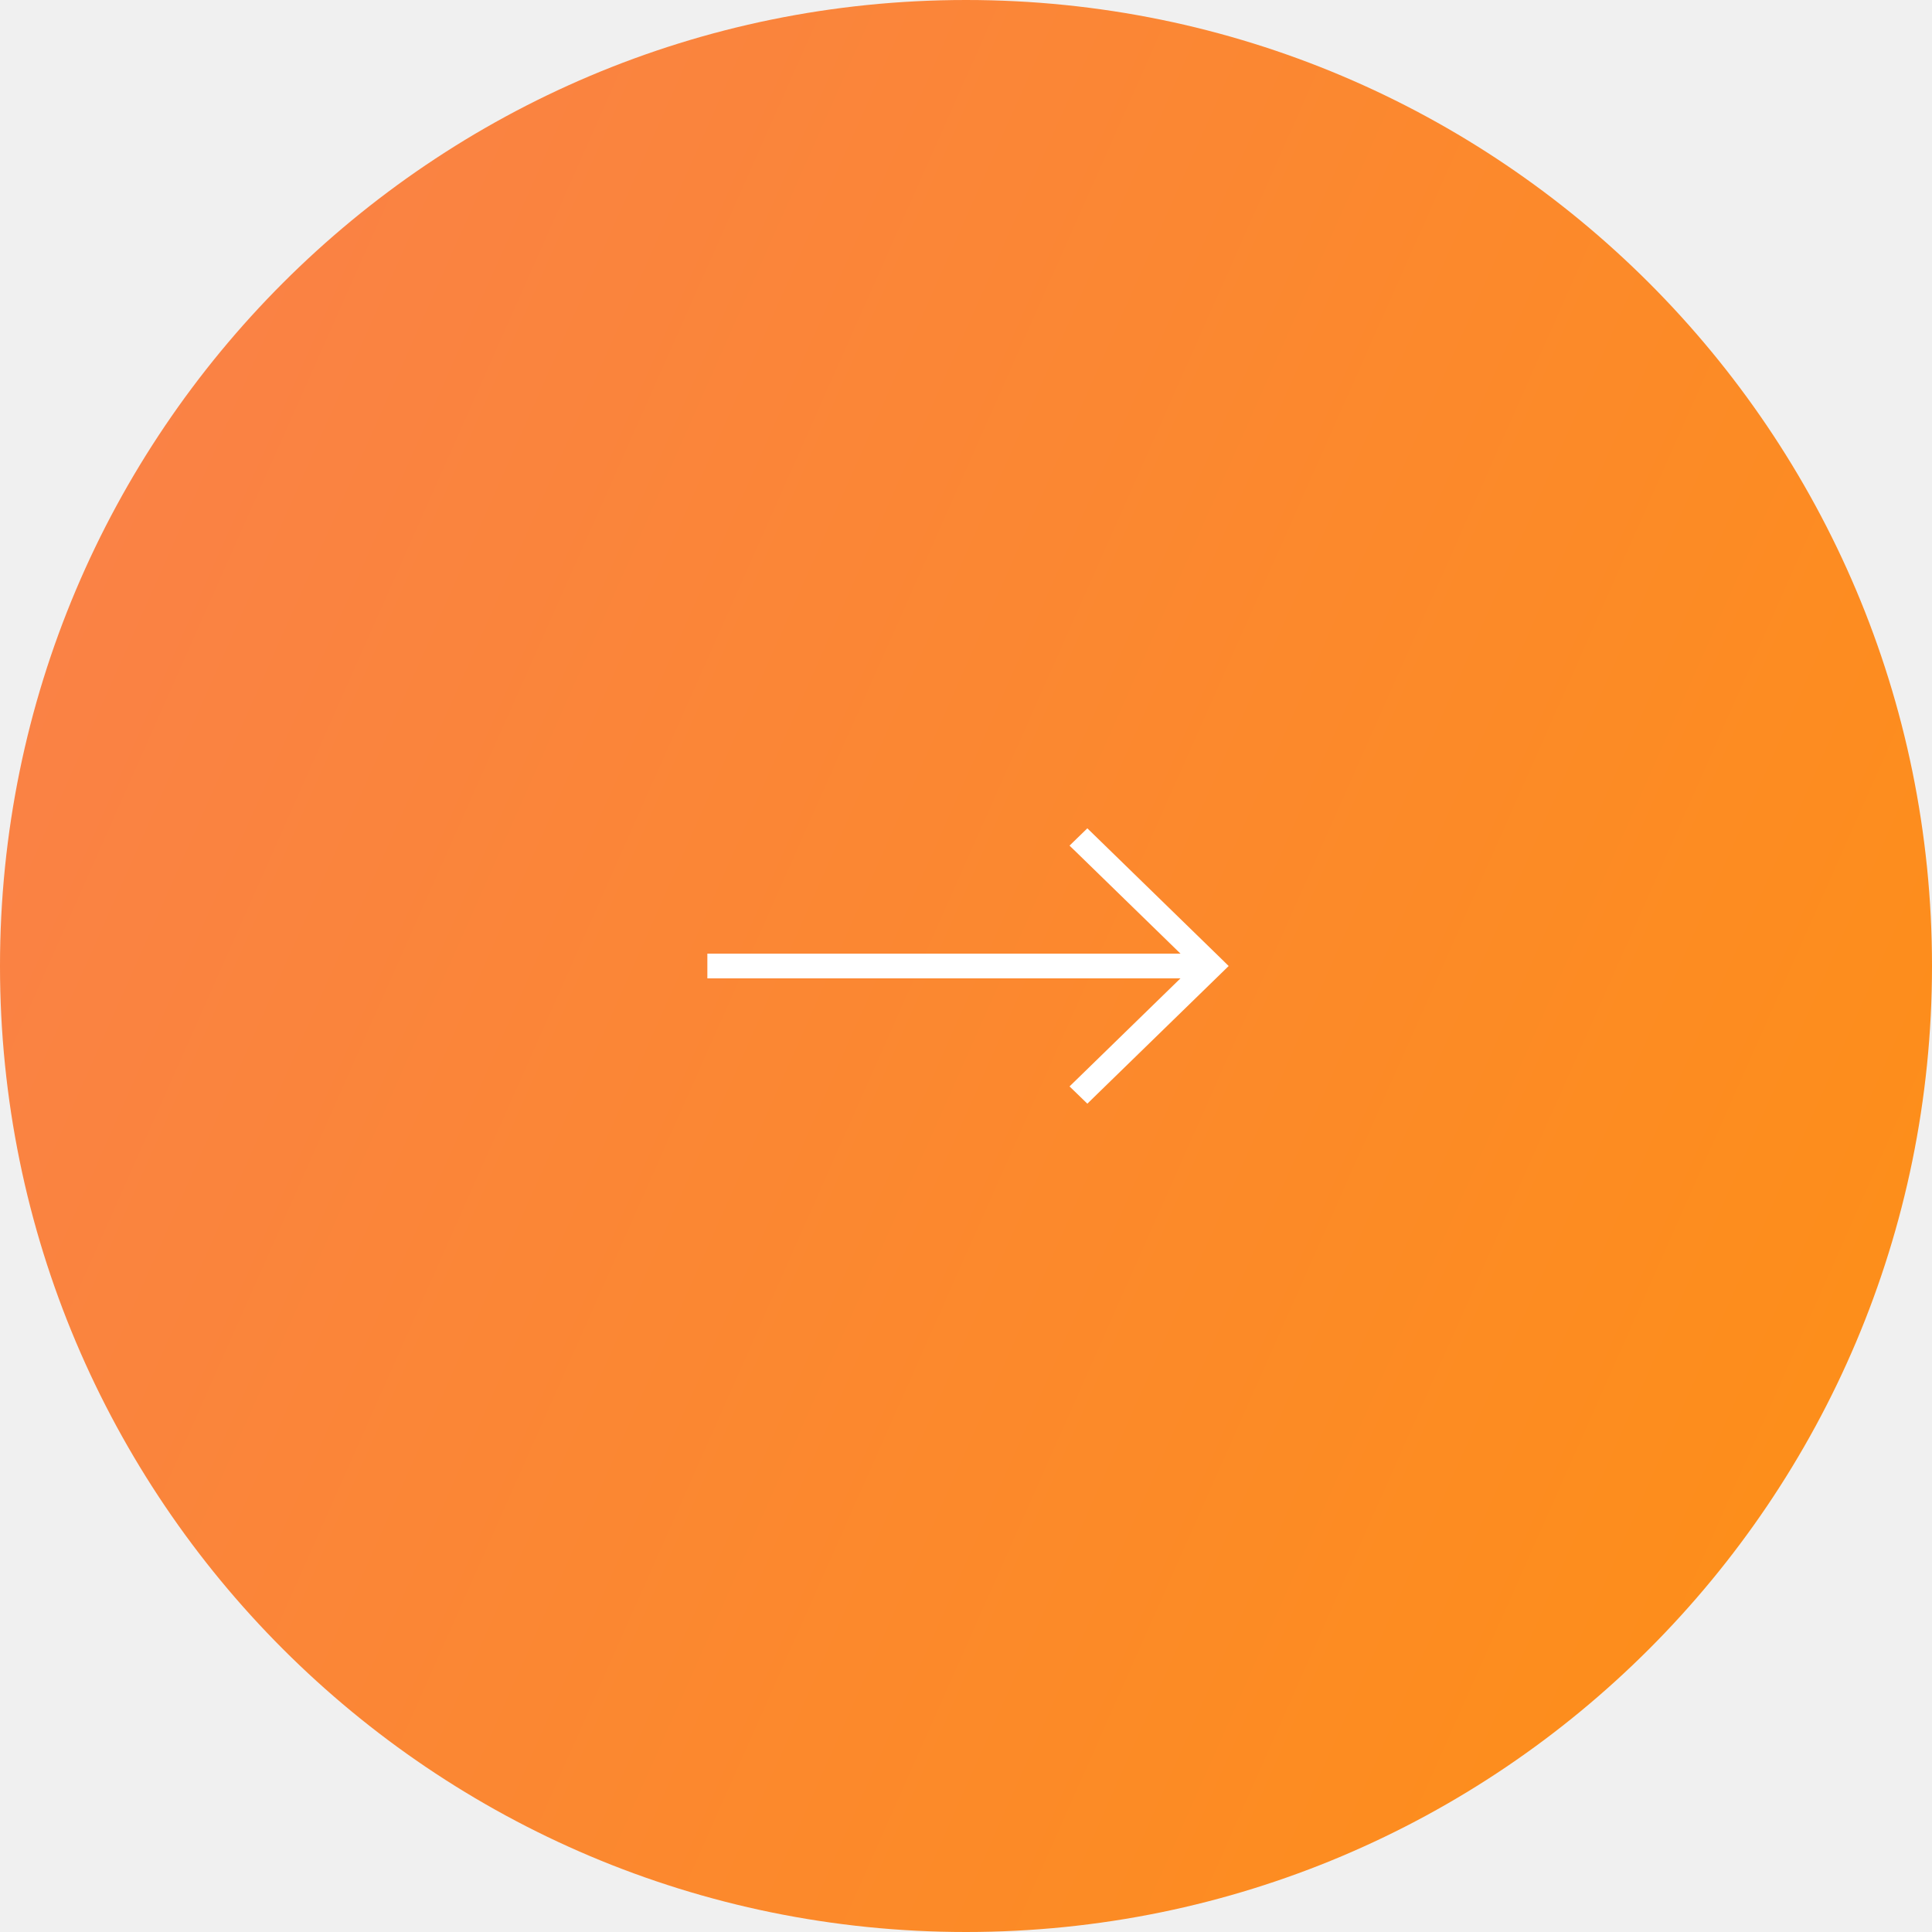
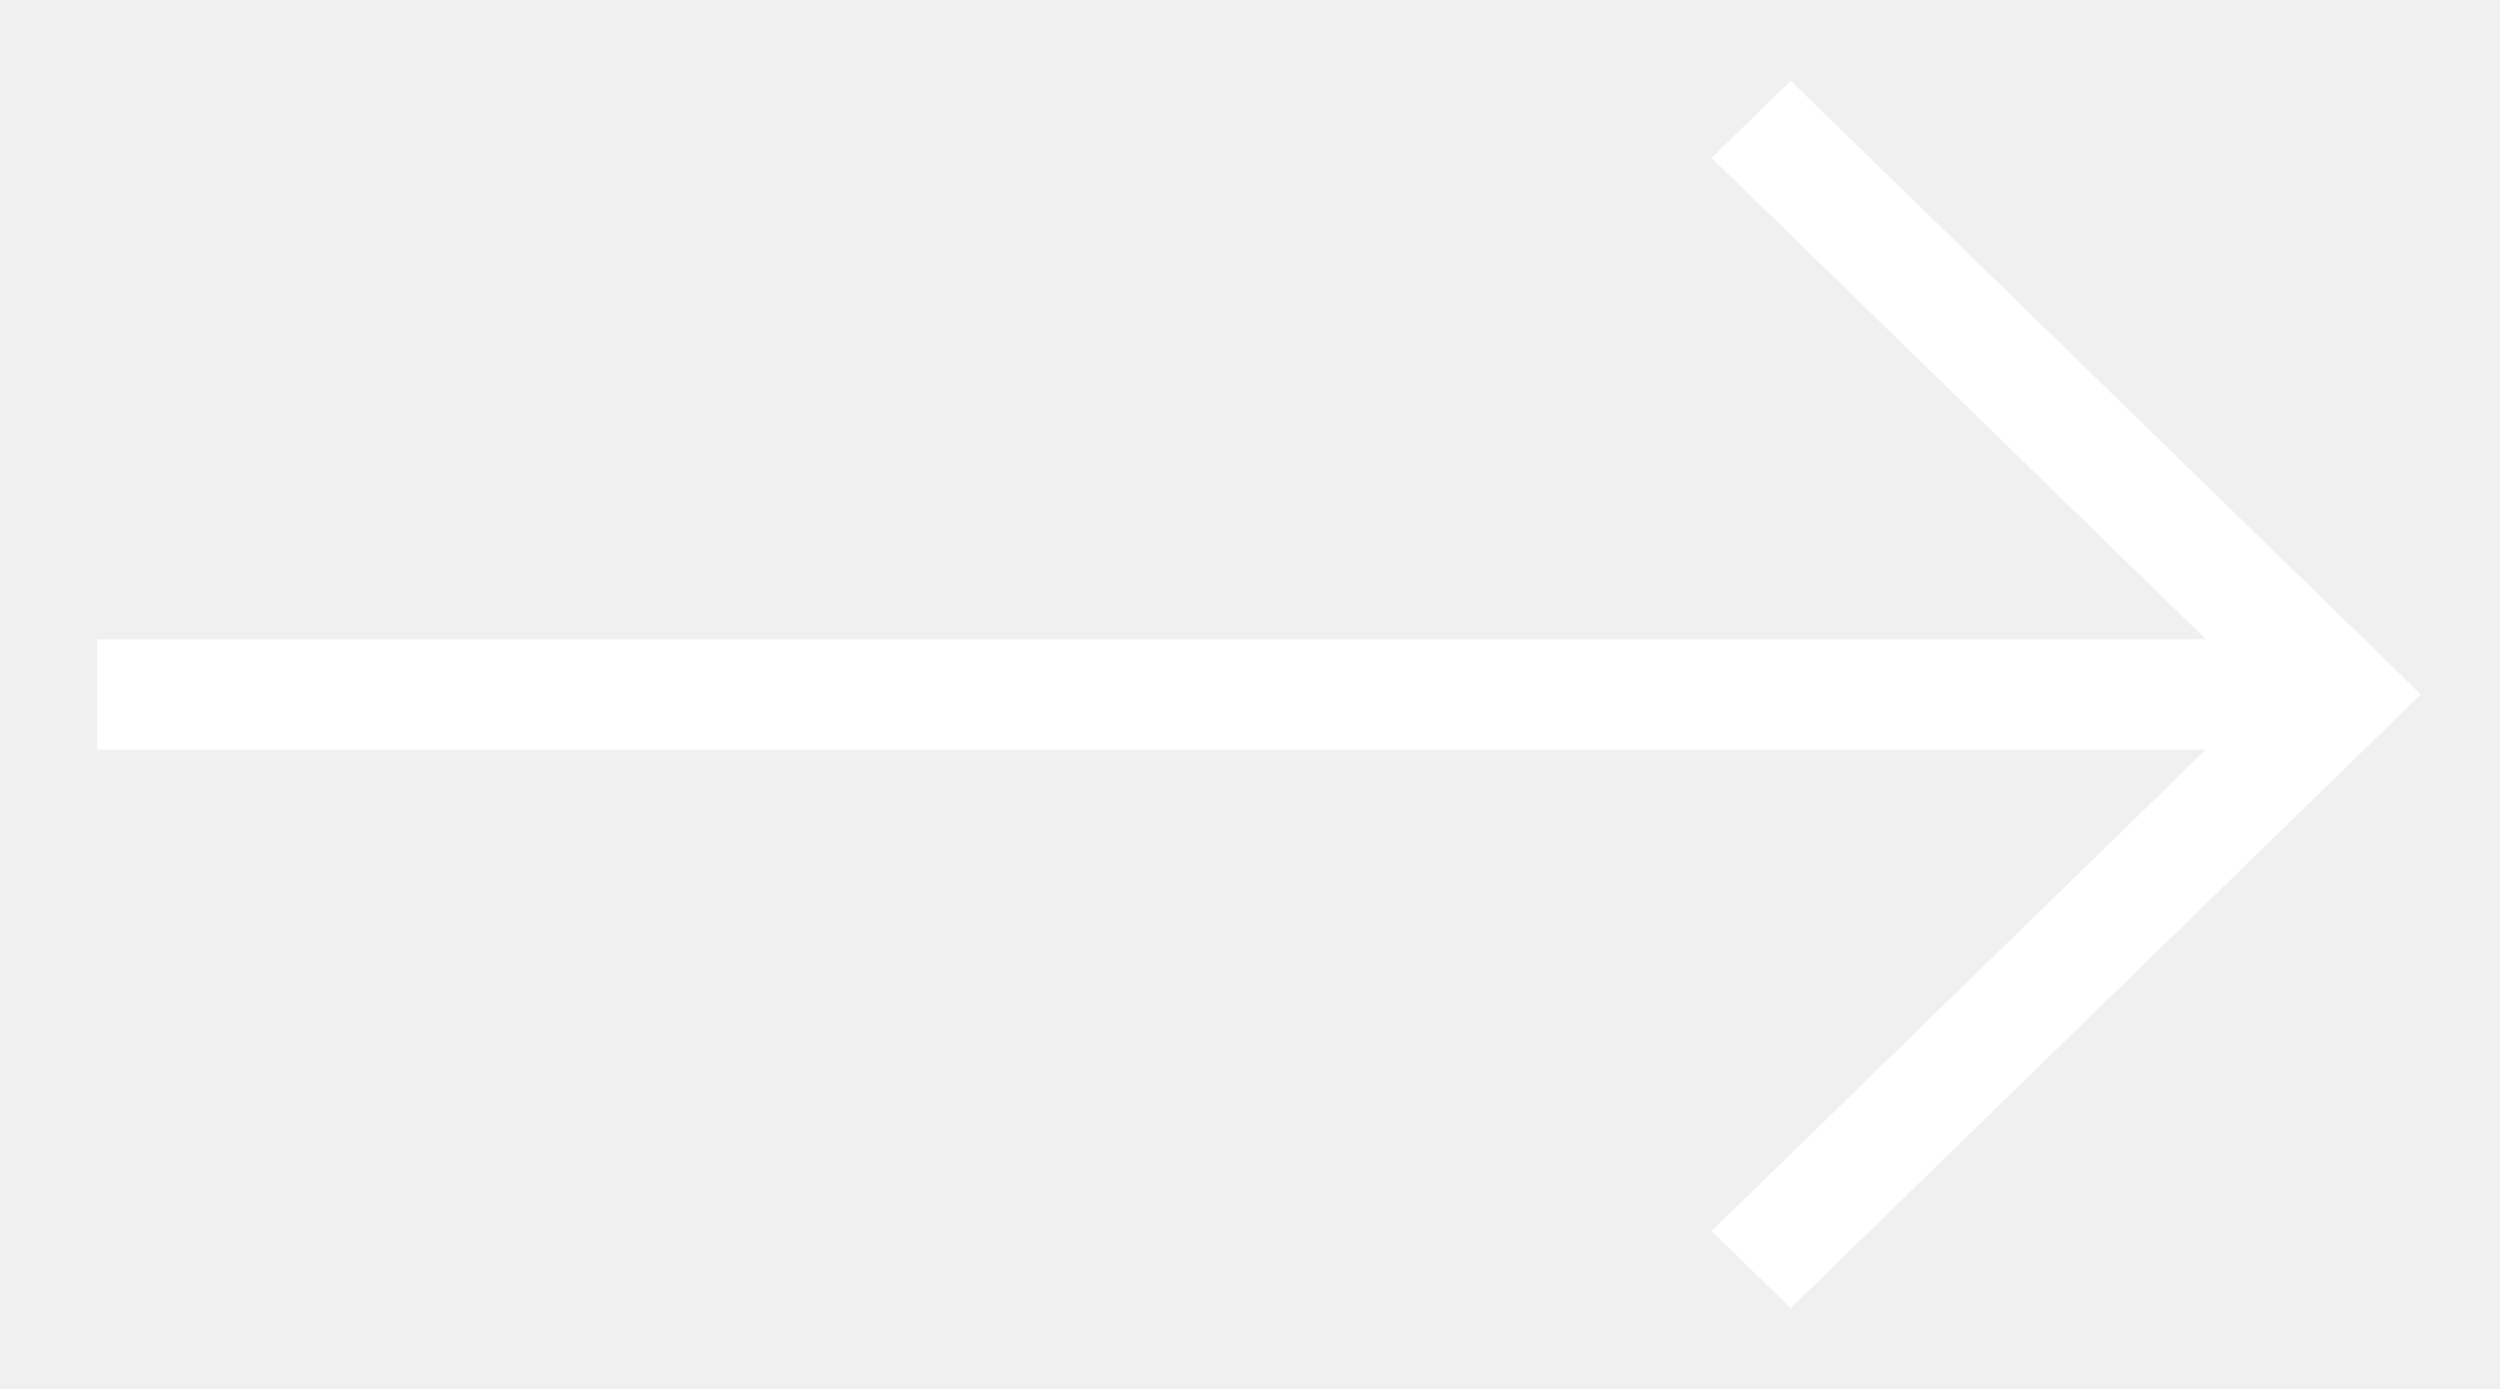
- <svg xmlns="http://www.w3.org/2000/svg" width="62" height="62" viewBox="0 0 62 62" fill="none">
-   <circle cx="31" cy="31" r="31" fill="url(#paint0_linear)" />
-   <path d="M34.998 26.892L34.894 26.791L34.789 26.893L34.649 27.029L34.538 27.137L34.649 27.244L38.252 30.753H23H22.85V30.903V31.097V31.247H23H38.251L34.649 34.756L34.538 34.864L34.649 34.971L34.789 35.107L34.894 35.209L34.998 35.107L39.105 31.107L39.215 31L39.105 30.892L34.998 26.892Z" fill="white" stroke="white" stroke-width="0.3" />
-   <defs>
-     <linearGradient id="paint0_linear" x1="-2.747" y1="9.185" x2="72.001" y2="42.408" gradientUnits="userSpaceOnUse">
-       <stop stop-color="#F9804B" />
-       <stop offset="1" stop-color="#FE9013" />
-     </linearGradient>
-   </defs>
+ <svg xmlns="http://www.w3.org/2000/svg" width="18" height="10" viewBox="0 0 18 10" fill="none">
+   <path d="M12.998 0.893L12.893 0.791L12.789 0.893L12.649 1.029L12.538 1.137L12.649 1.244L16.252 4.753H1H0.85V4.903V5.097V5.247H1H16.251L12.649 8.756L12.538 8.863L12.649 8.971L12.789 9.107L12.893 9.209L12.998 9.107L17.105 5.107L17.215 5L17.105 4.892L12.998 0.893Z" fill="white" stroke="white" stroke-width="0.3" />
</svg>
